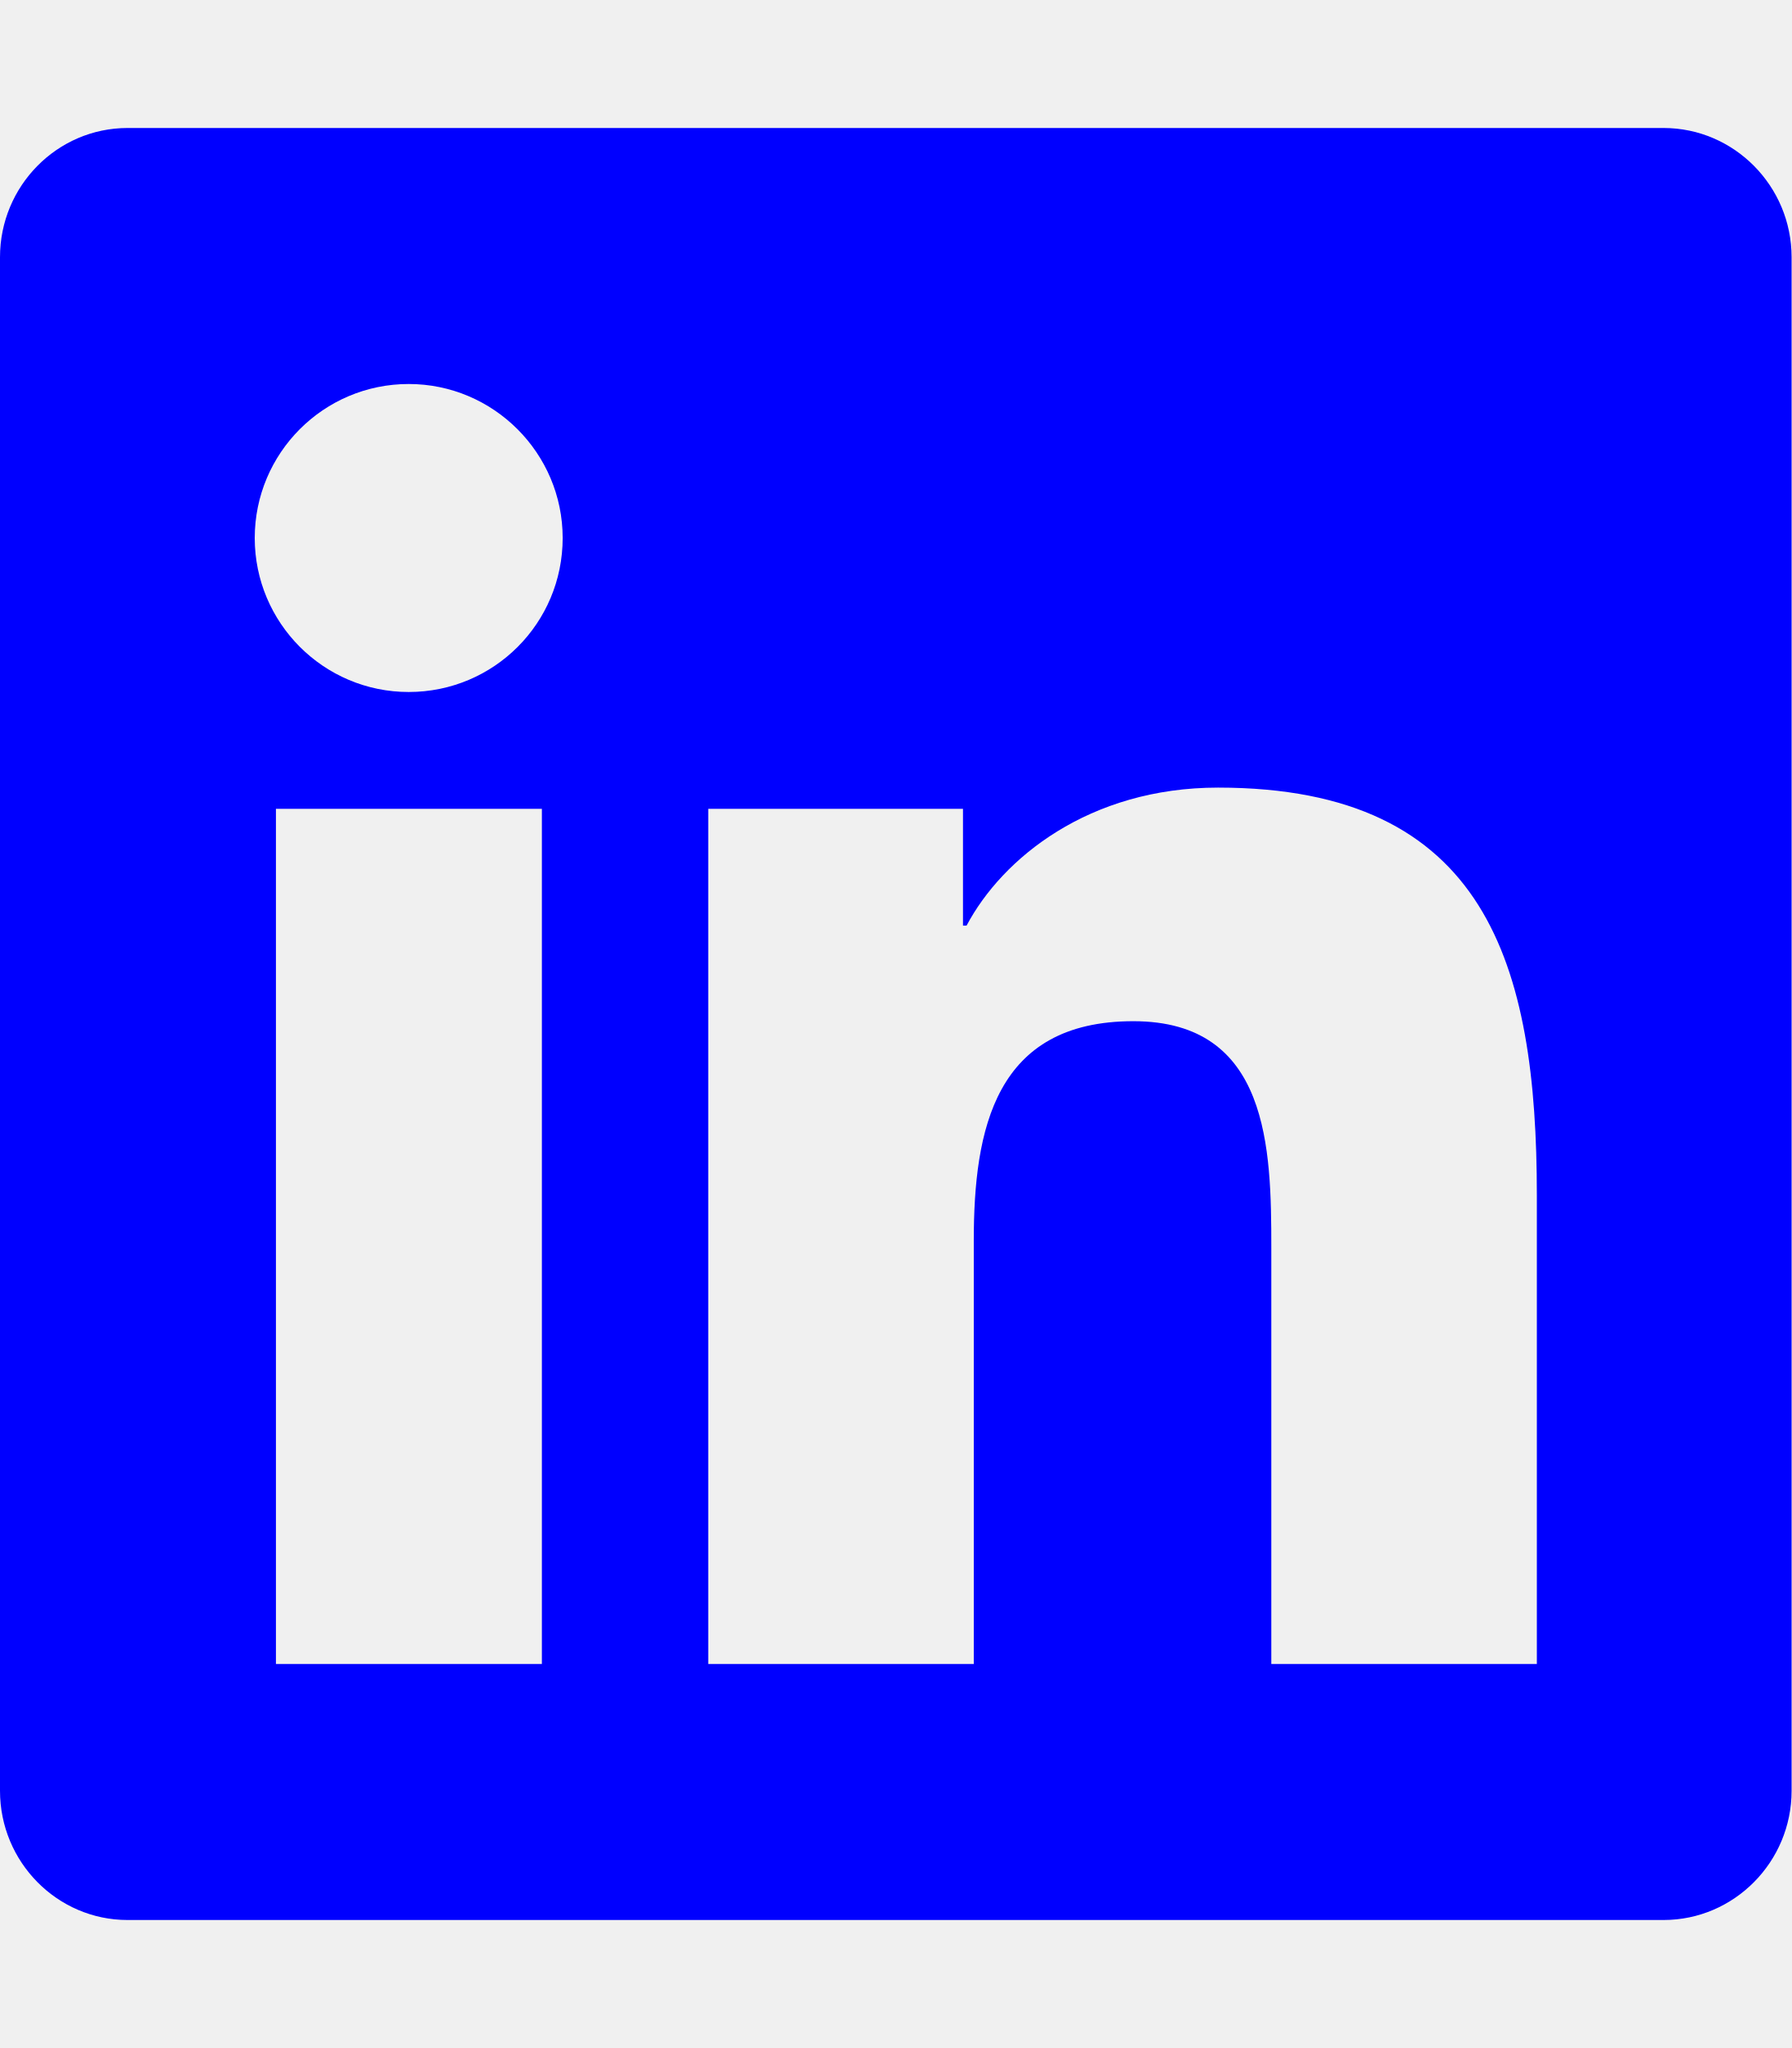
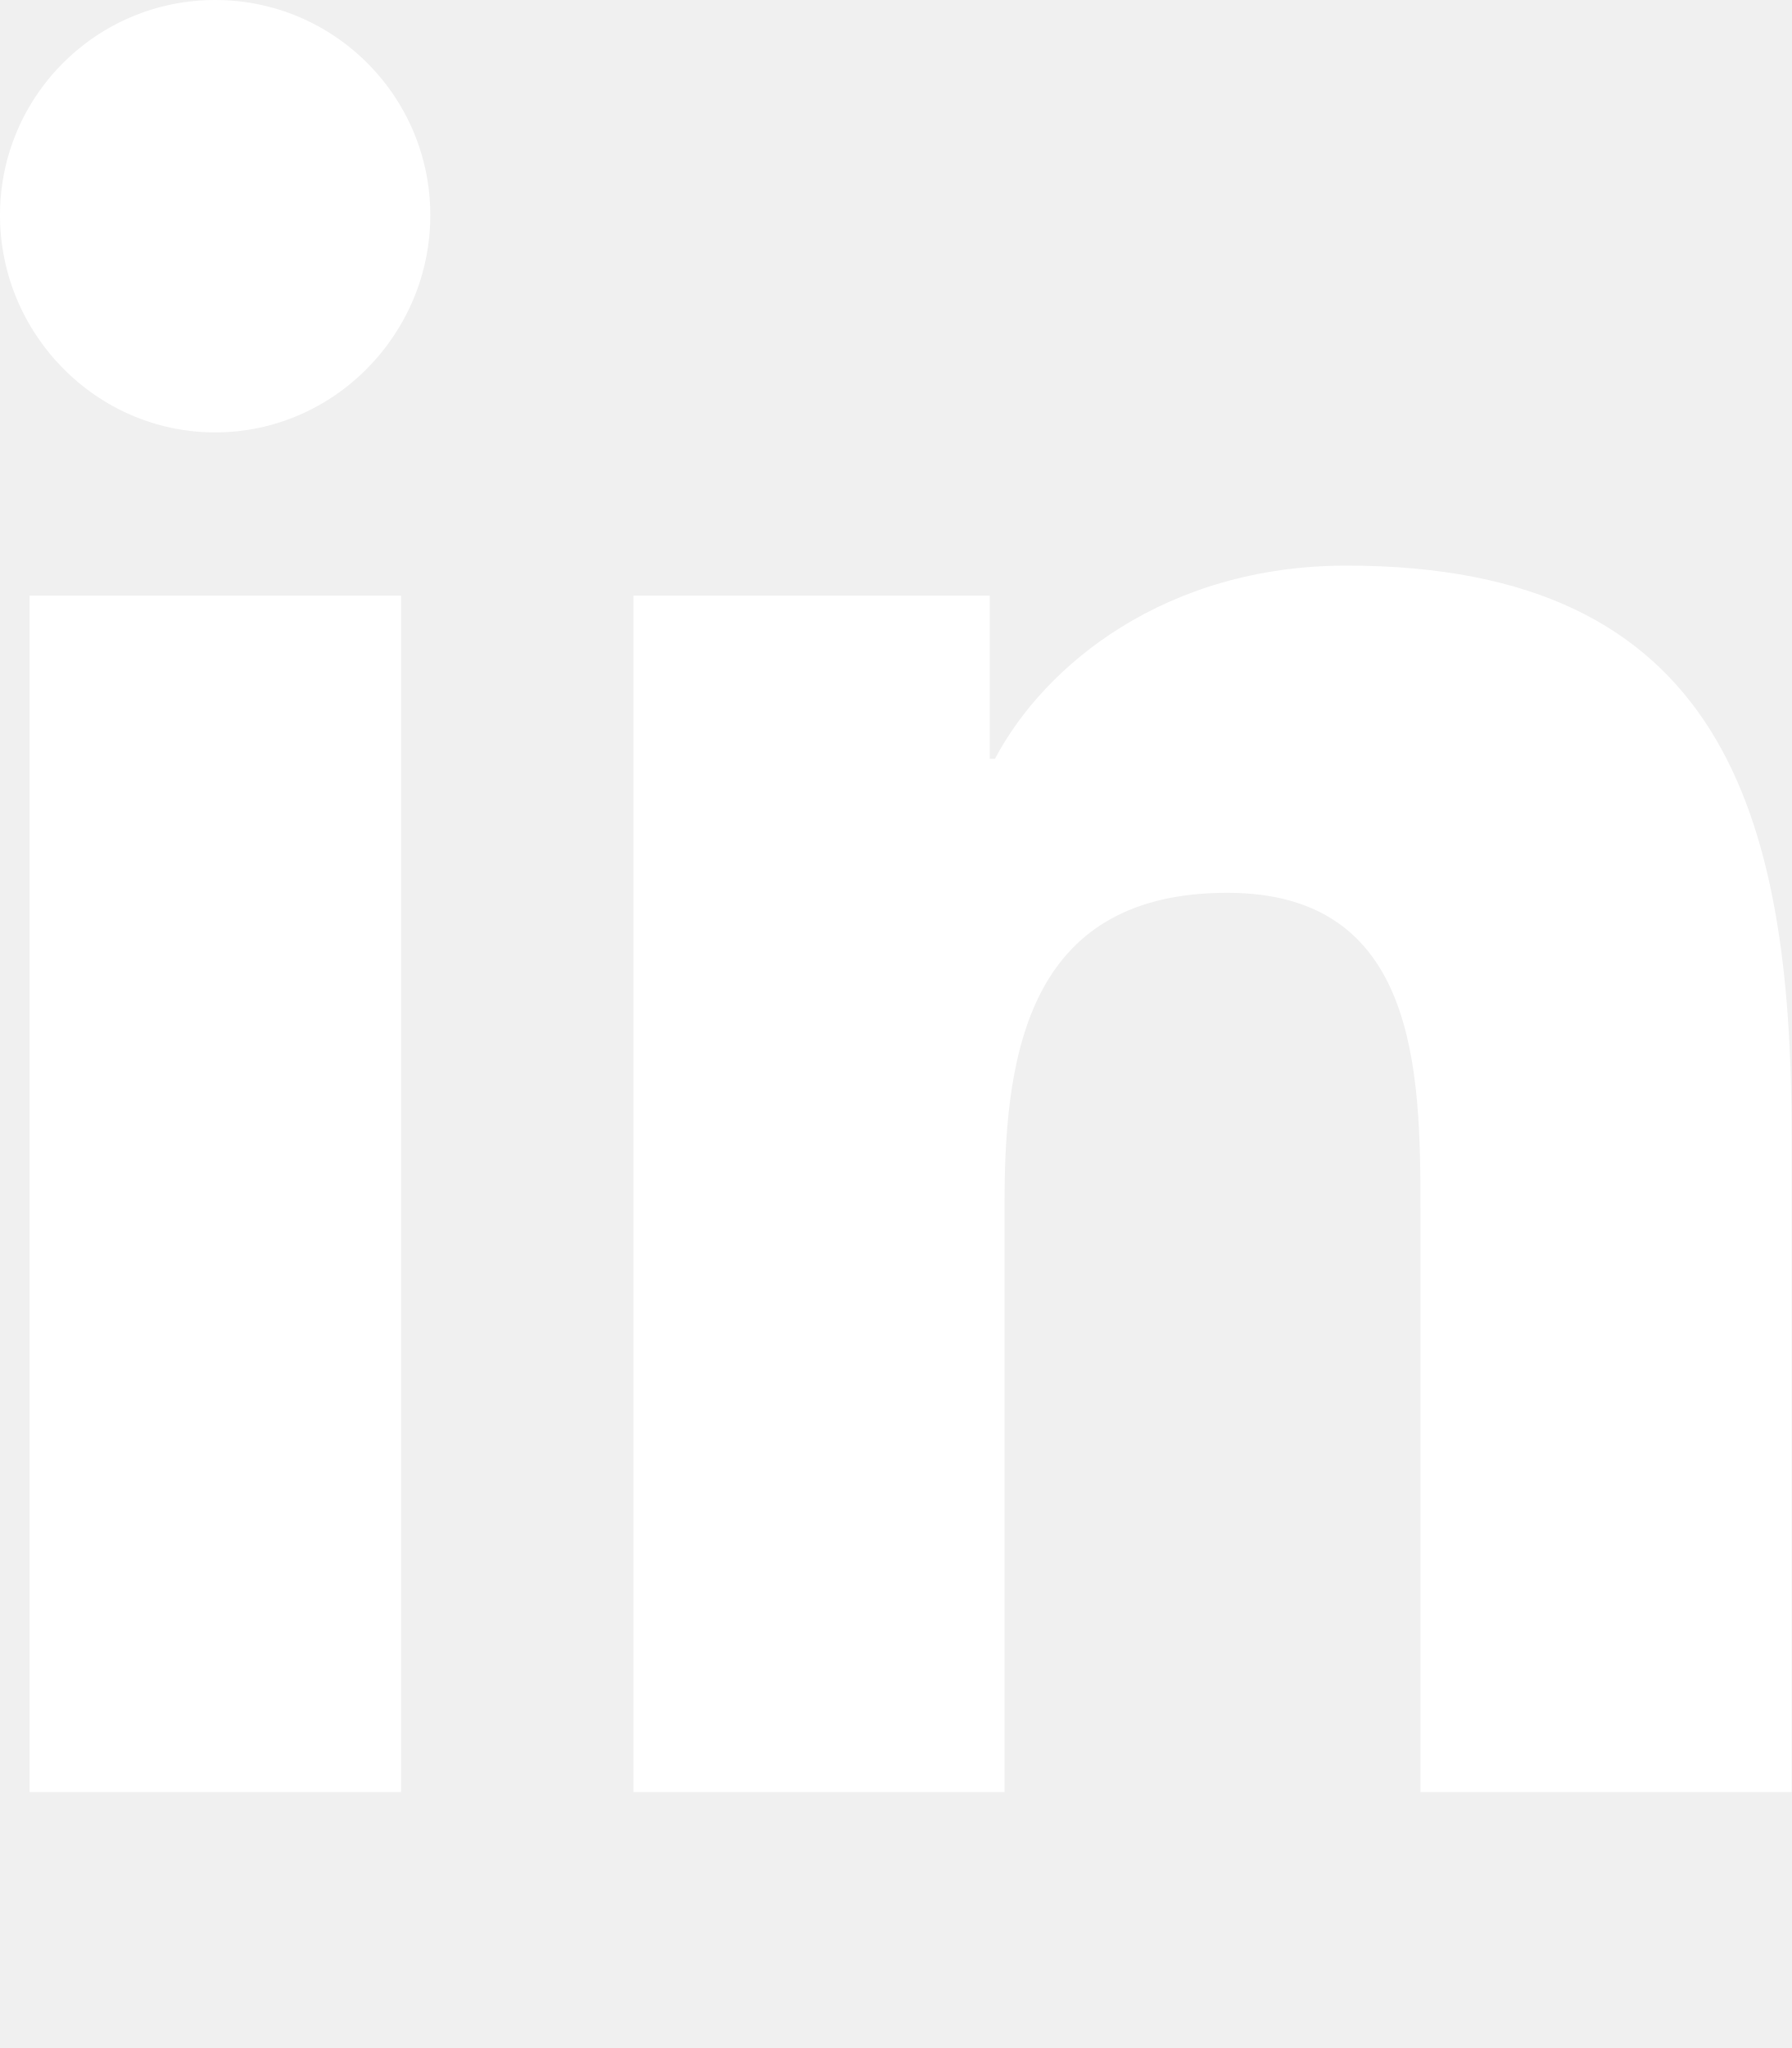
- <svg xmlns="http://www.w3.org/2000/svg" fill="blue" viewBox="0 0 448 512">
-   <path d="M416 32H31.9C14.3 32 0 46.5 0 64.3v383.4C0 465.5 14.3 480 31.9 480H416c17.6 0 32-14.5 32-32.3V64.3c0-17.8-14.4-32.3-32-32.3zM135.4 416H69V202.2h66.5V416zm-33.2-243c-21.3 0-38.5-17.3-38.5-38.5S80.9 96 102.2 96c21.2 0 38.5 17.3 38.5 38.5 0 21.3-17.2 38.5-38.5 38.5zm282.1 243h-66.4V312c0-24.8-.5-56.7-34.5-56.7-34.6 0-39.9 27-39.9 54.9V416h-66.4V202.2h63.7v29.2h.9c8.9-16.8 30.6-34.5 62.9-34.5 67.2 0 79.7 44.3 79.7 101.9V416z" />
+ <svg xmlns="http://www.w3.org/2000/svg" height="16" width="14" viewBox="0 0 448 512">
+   <path fill="#ffffff" d="M100.3 448H7.4V148.9h92.9zM53.8 108.1C24.1 108.1 0 83.5 0 53.8a53.8 53.8 0 0 1 107.6 0c0 29.7-24.1 54.3-53.8 54.3zM447.9 448h-92.7V302.4c0-34.7-.7-79.2-48.3-79.2-48.3 0-55.7 37.7-55.7 76.7V448h-92.8V148.9h89.1v40.8h1.3c12.4-23.5 42.7-48.3 87.9-48.3 94 0 111.3 61.9 111.3 142.3V448z" />
</svg>
